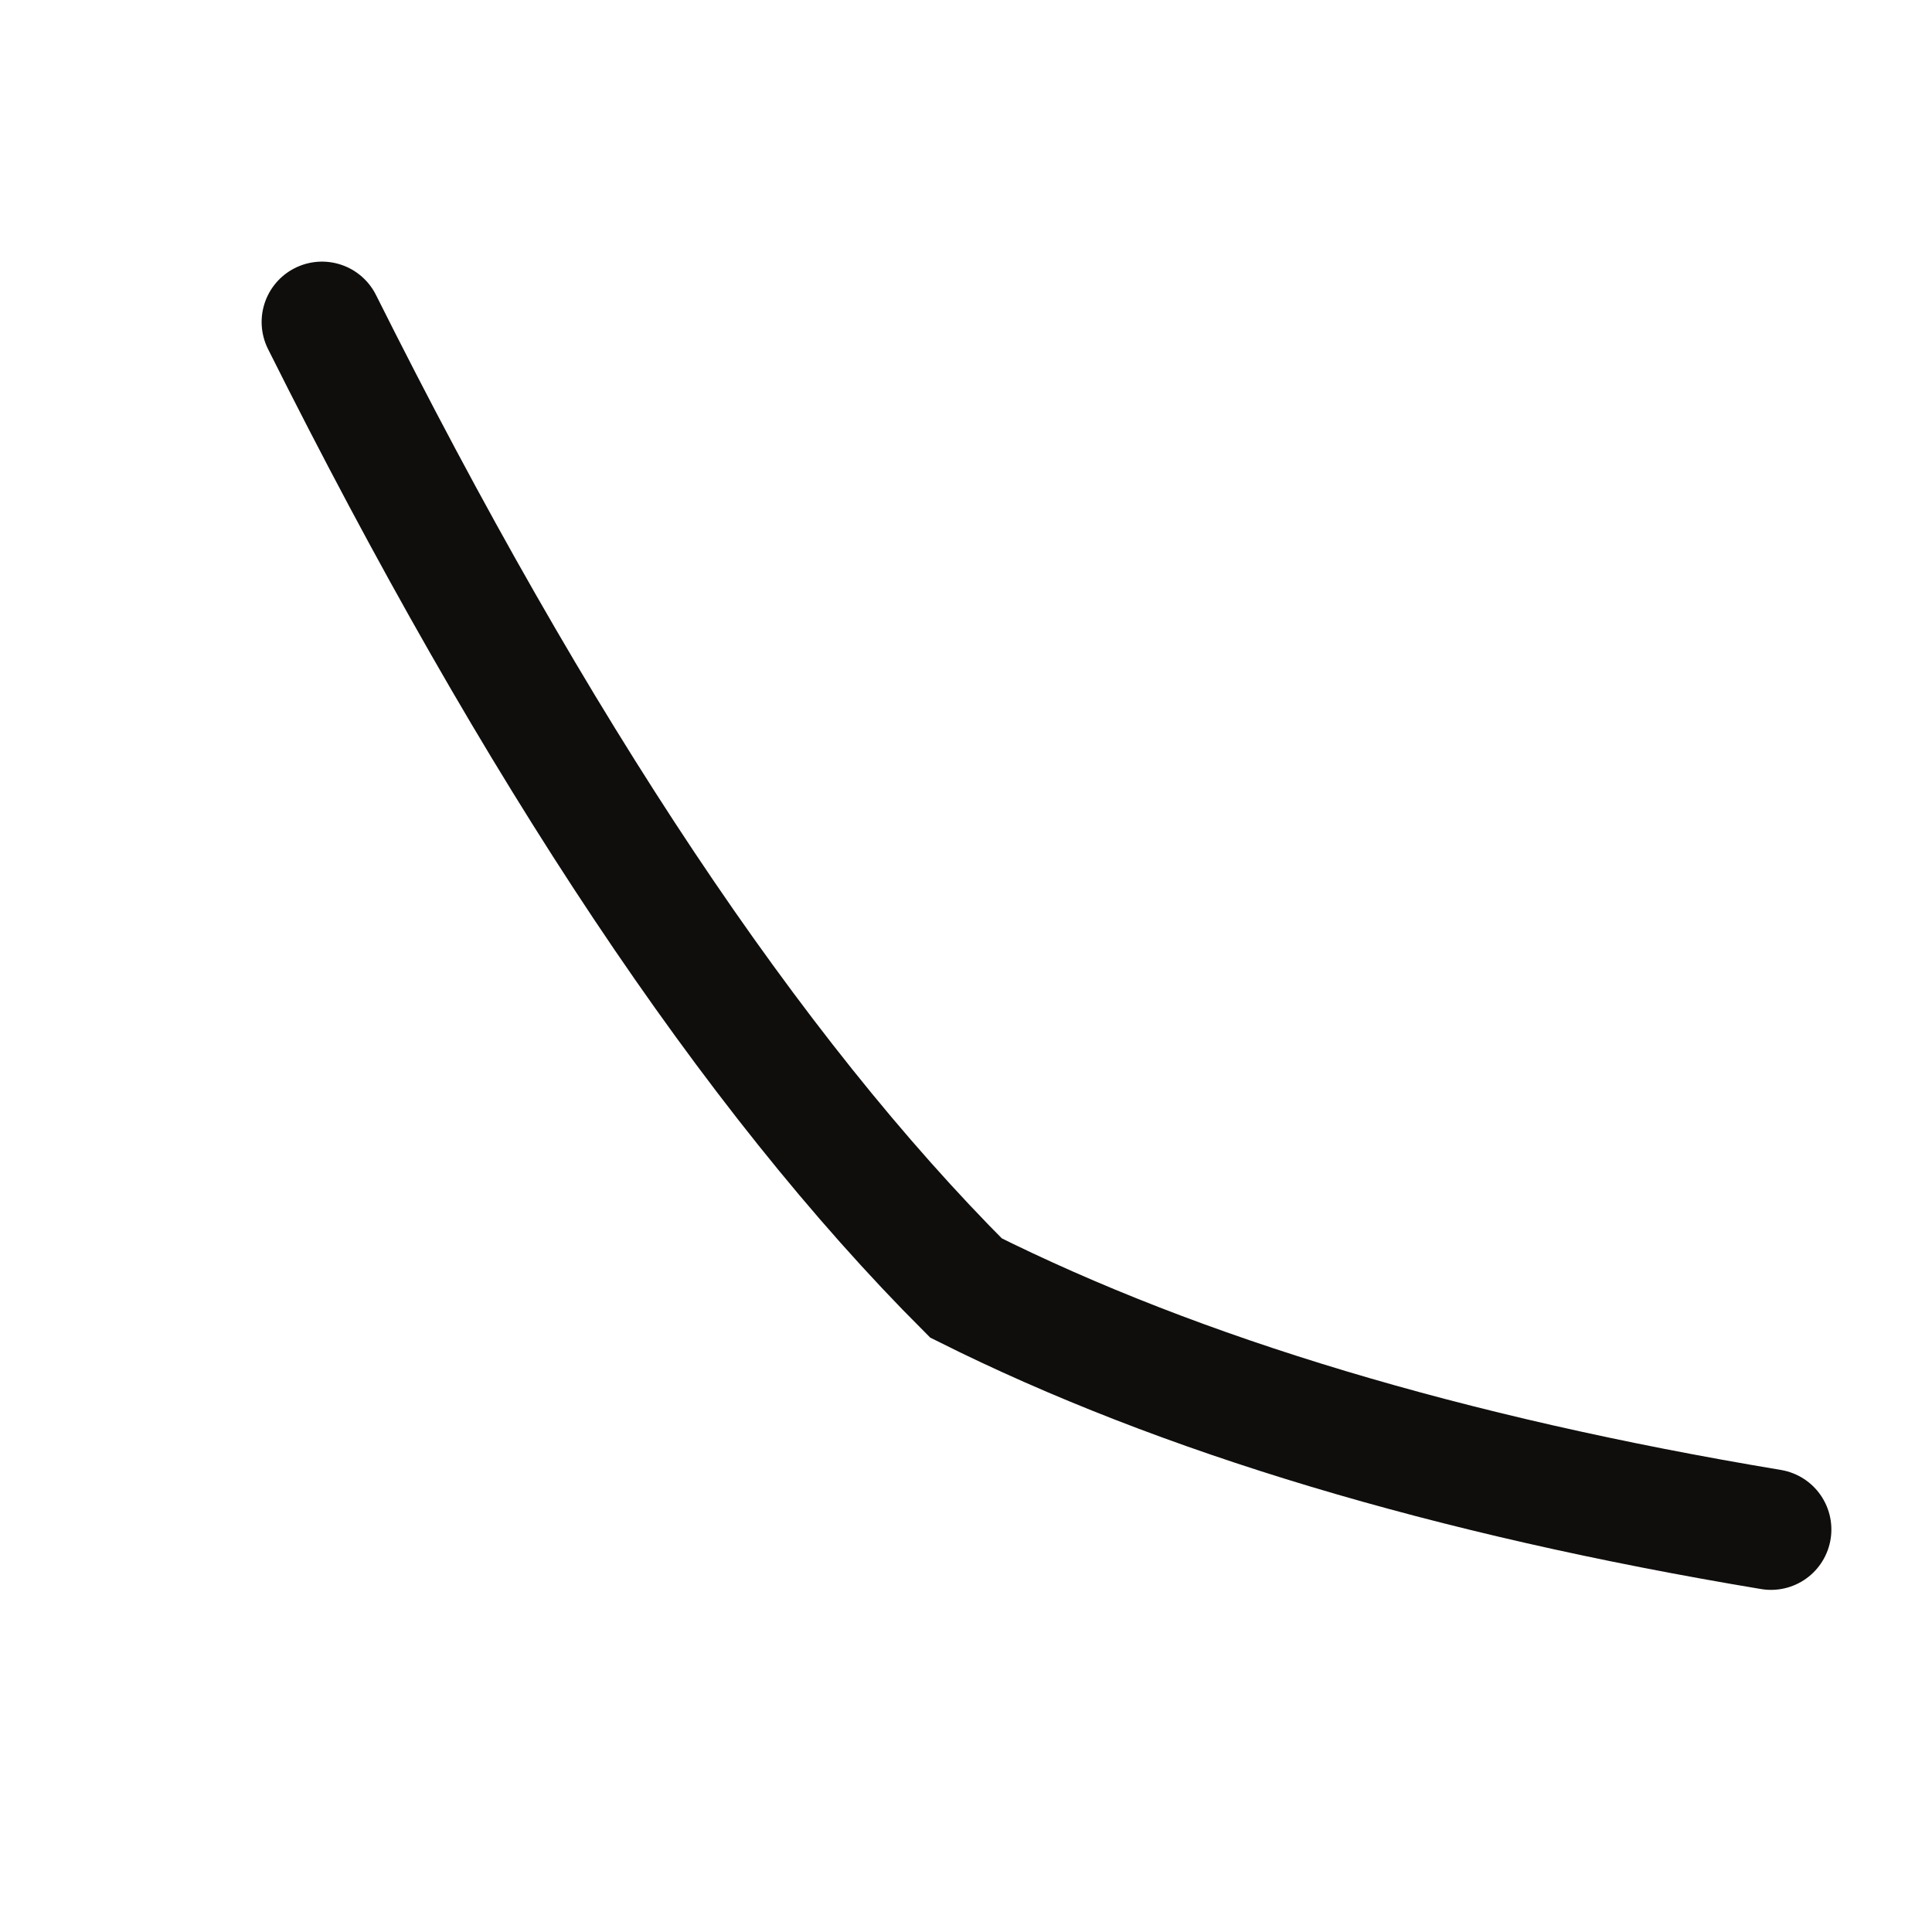
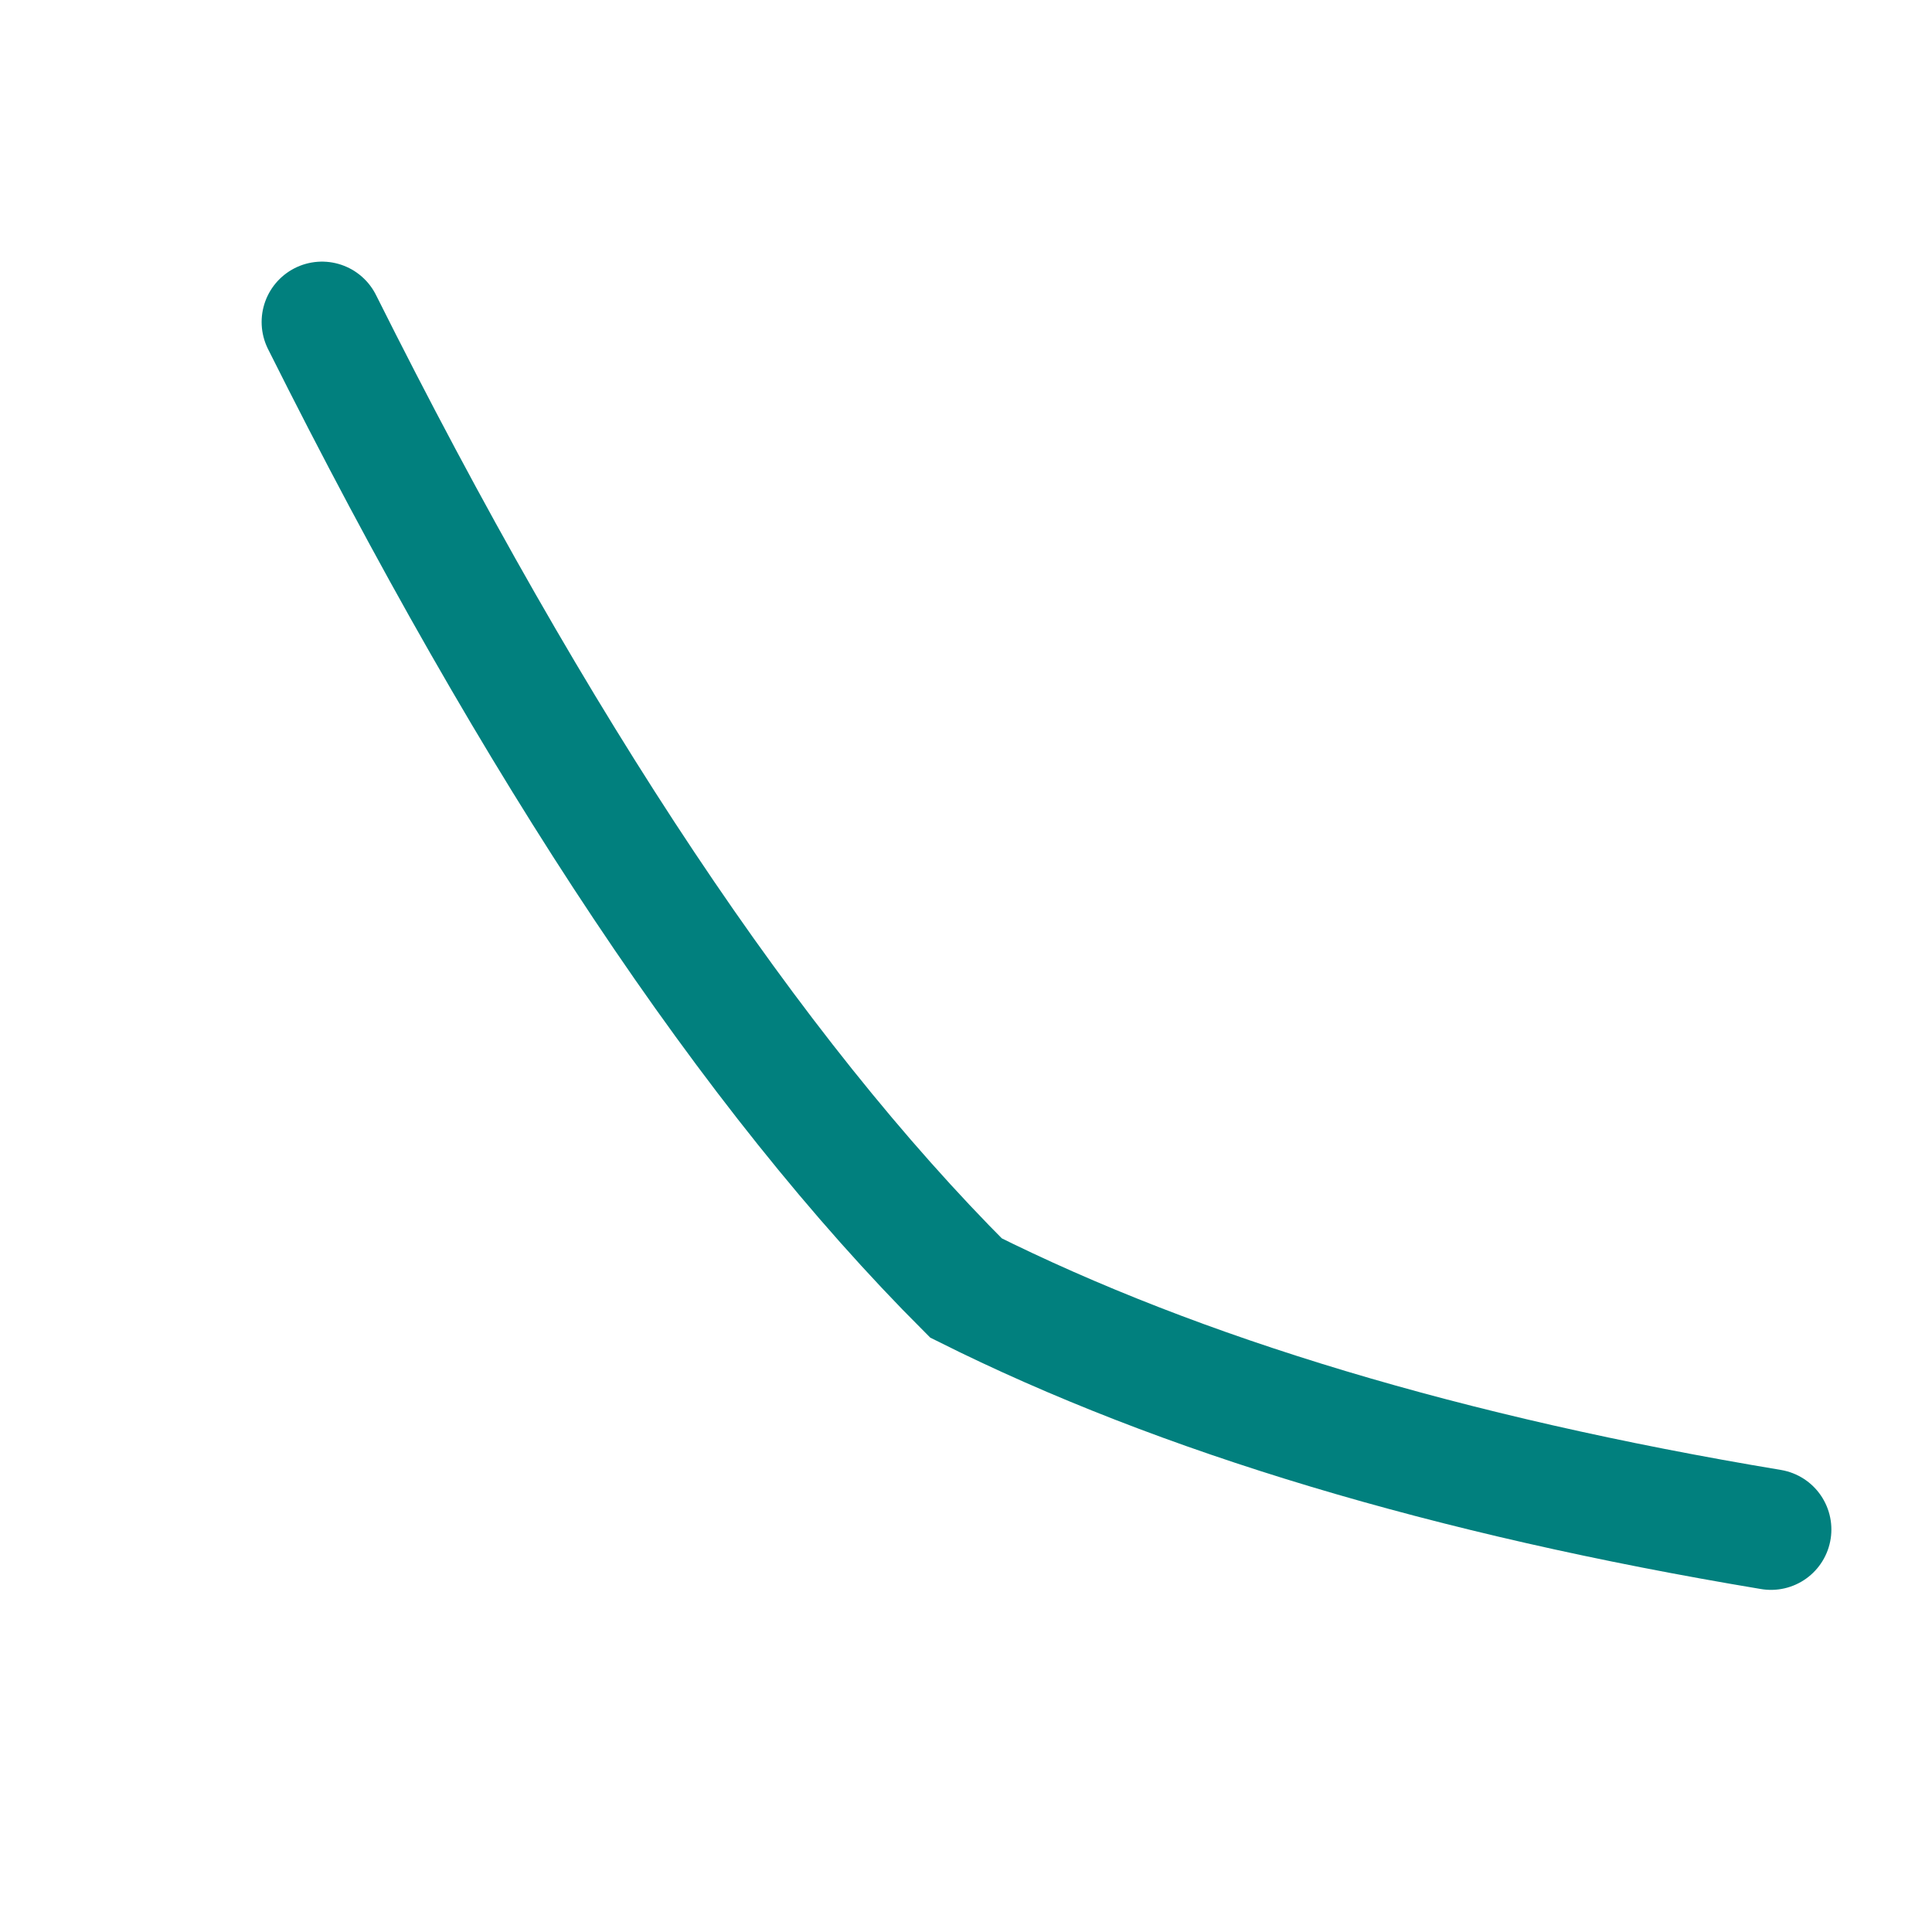
<svg xmlns="http://www.w3.org/2000/svg" width="24" height="24" viewBox="0 0 24 24">
-   <path d="M 4 4 Q 8 12, 12 16 Q 16 18, 22 19" fill="none" stroke="#100e0d" stroke-width="1.5" stroke-linecap="round" />
+   <path d="M 4 4 Q 8 12, 12 16 Q 16 18, 22 19" fill="none" stroke="#01807e" stroke-width="1.5" stroke-linecap="round" />
</svg>
